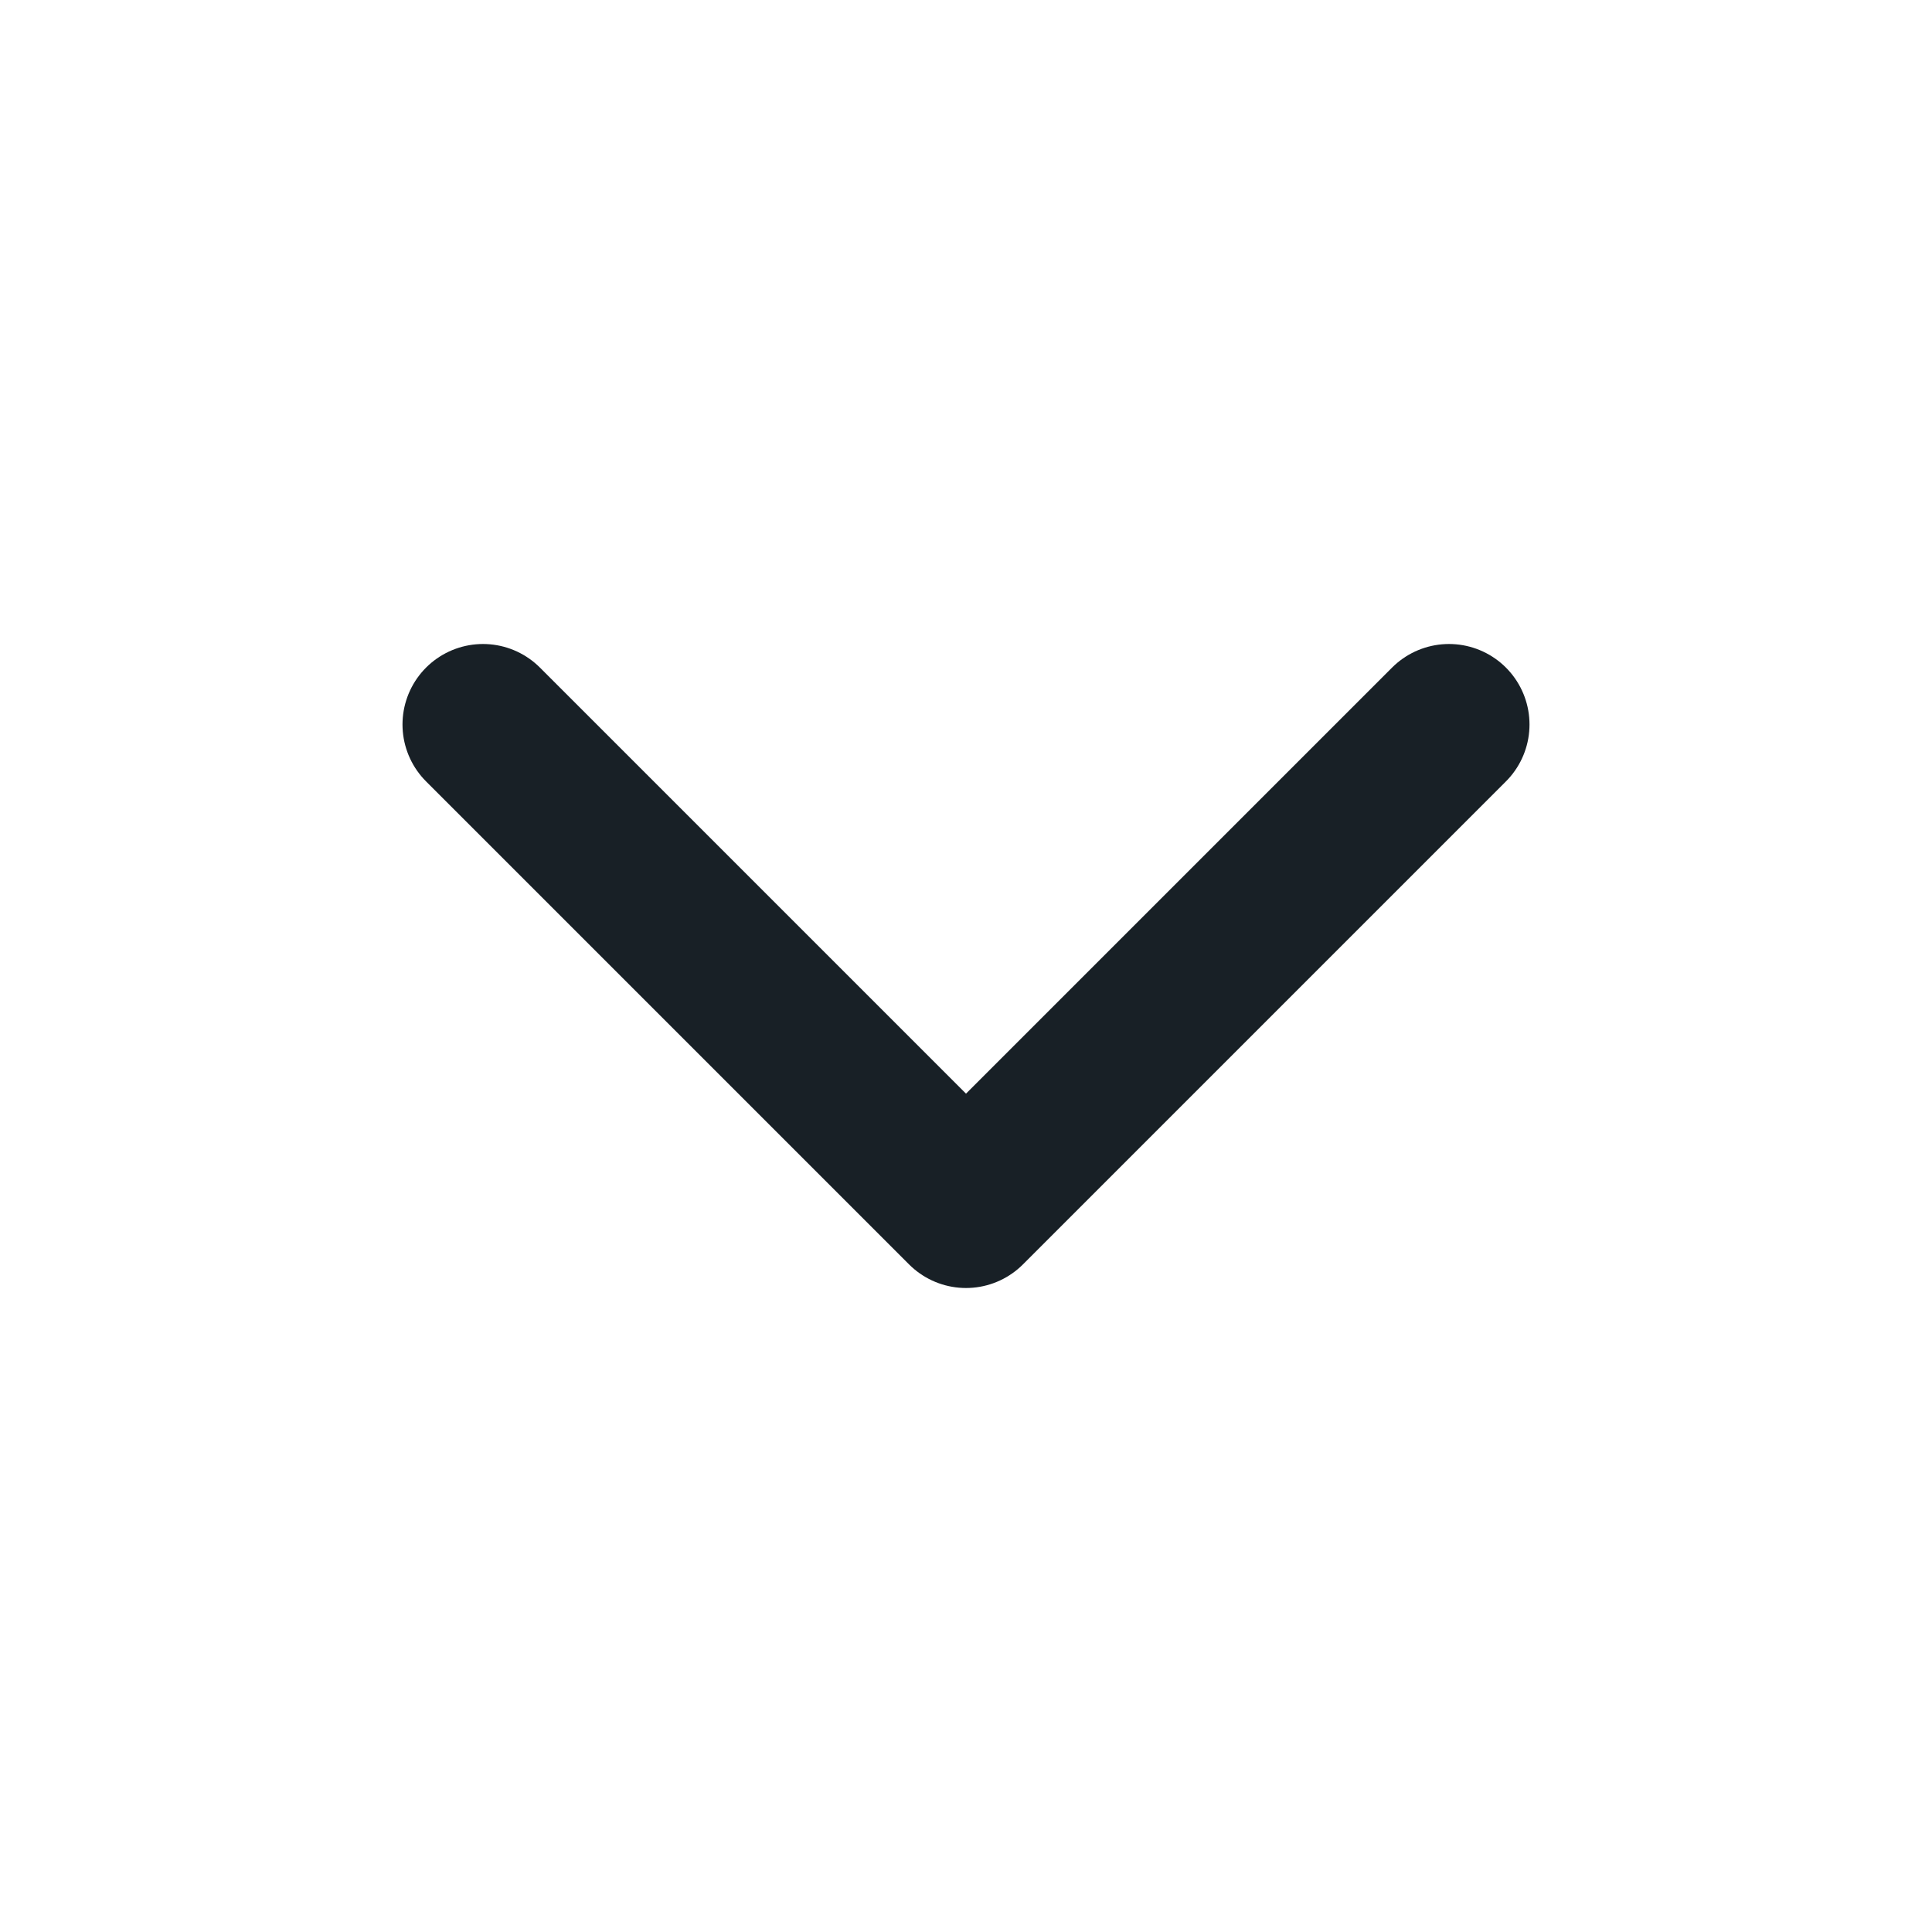
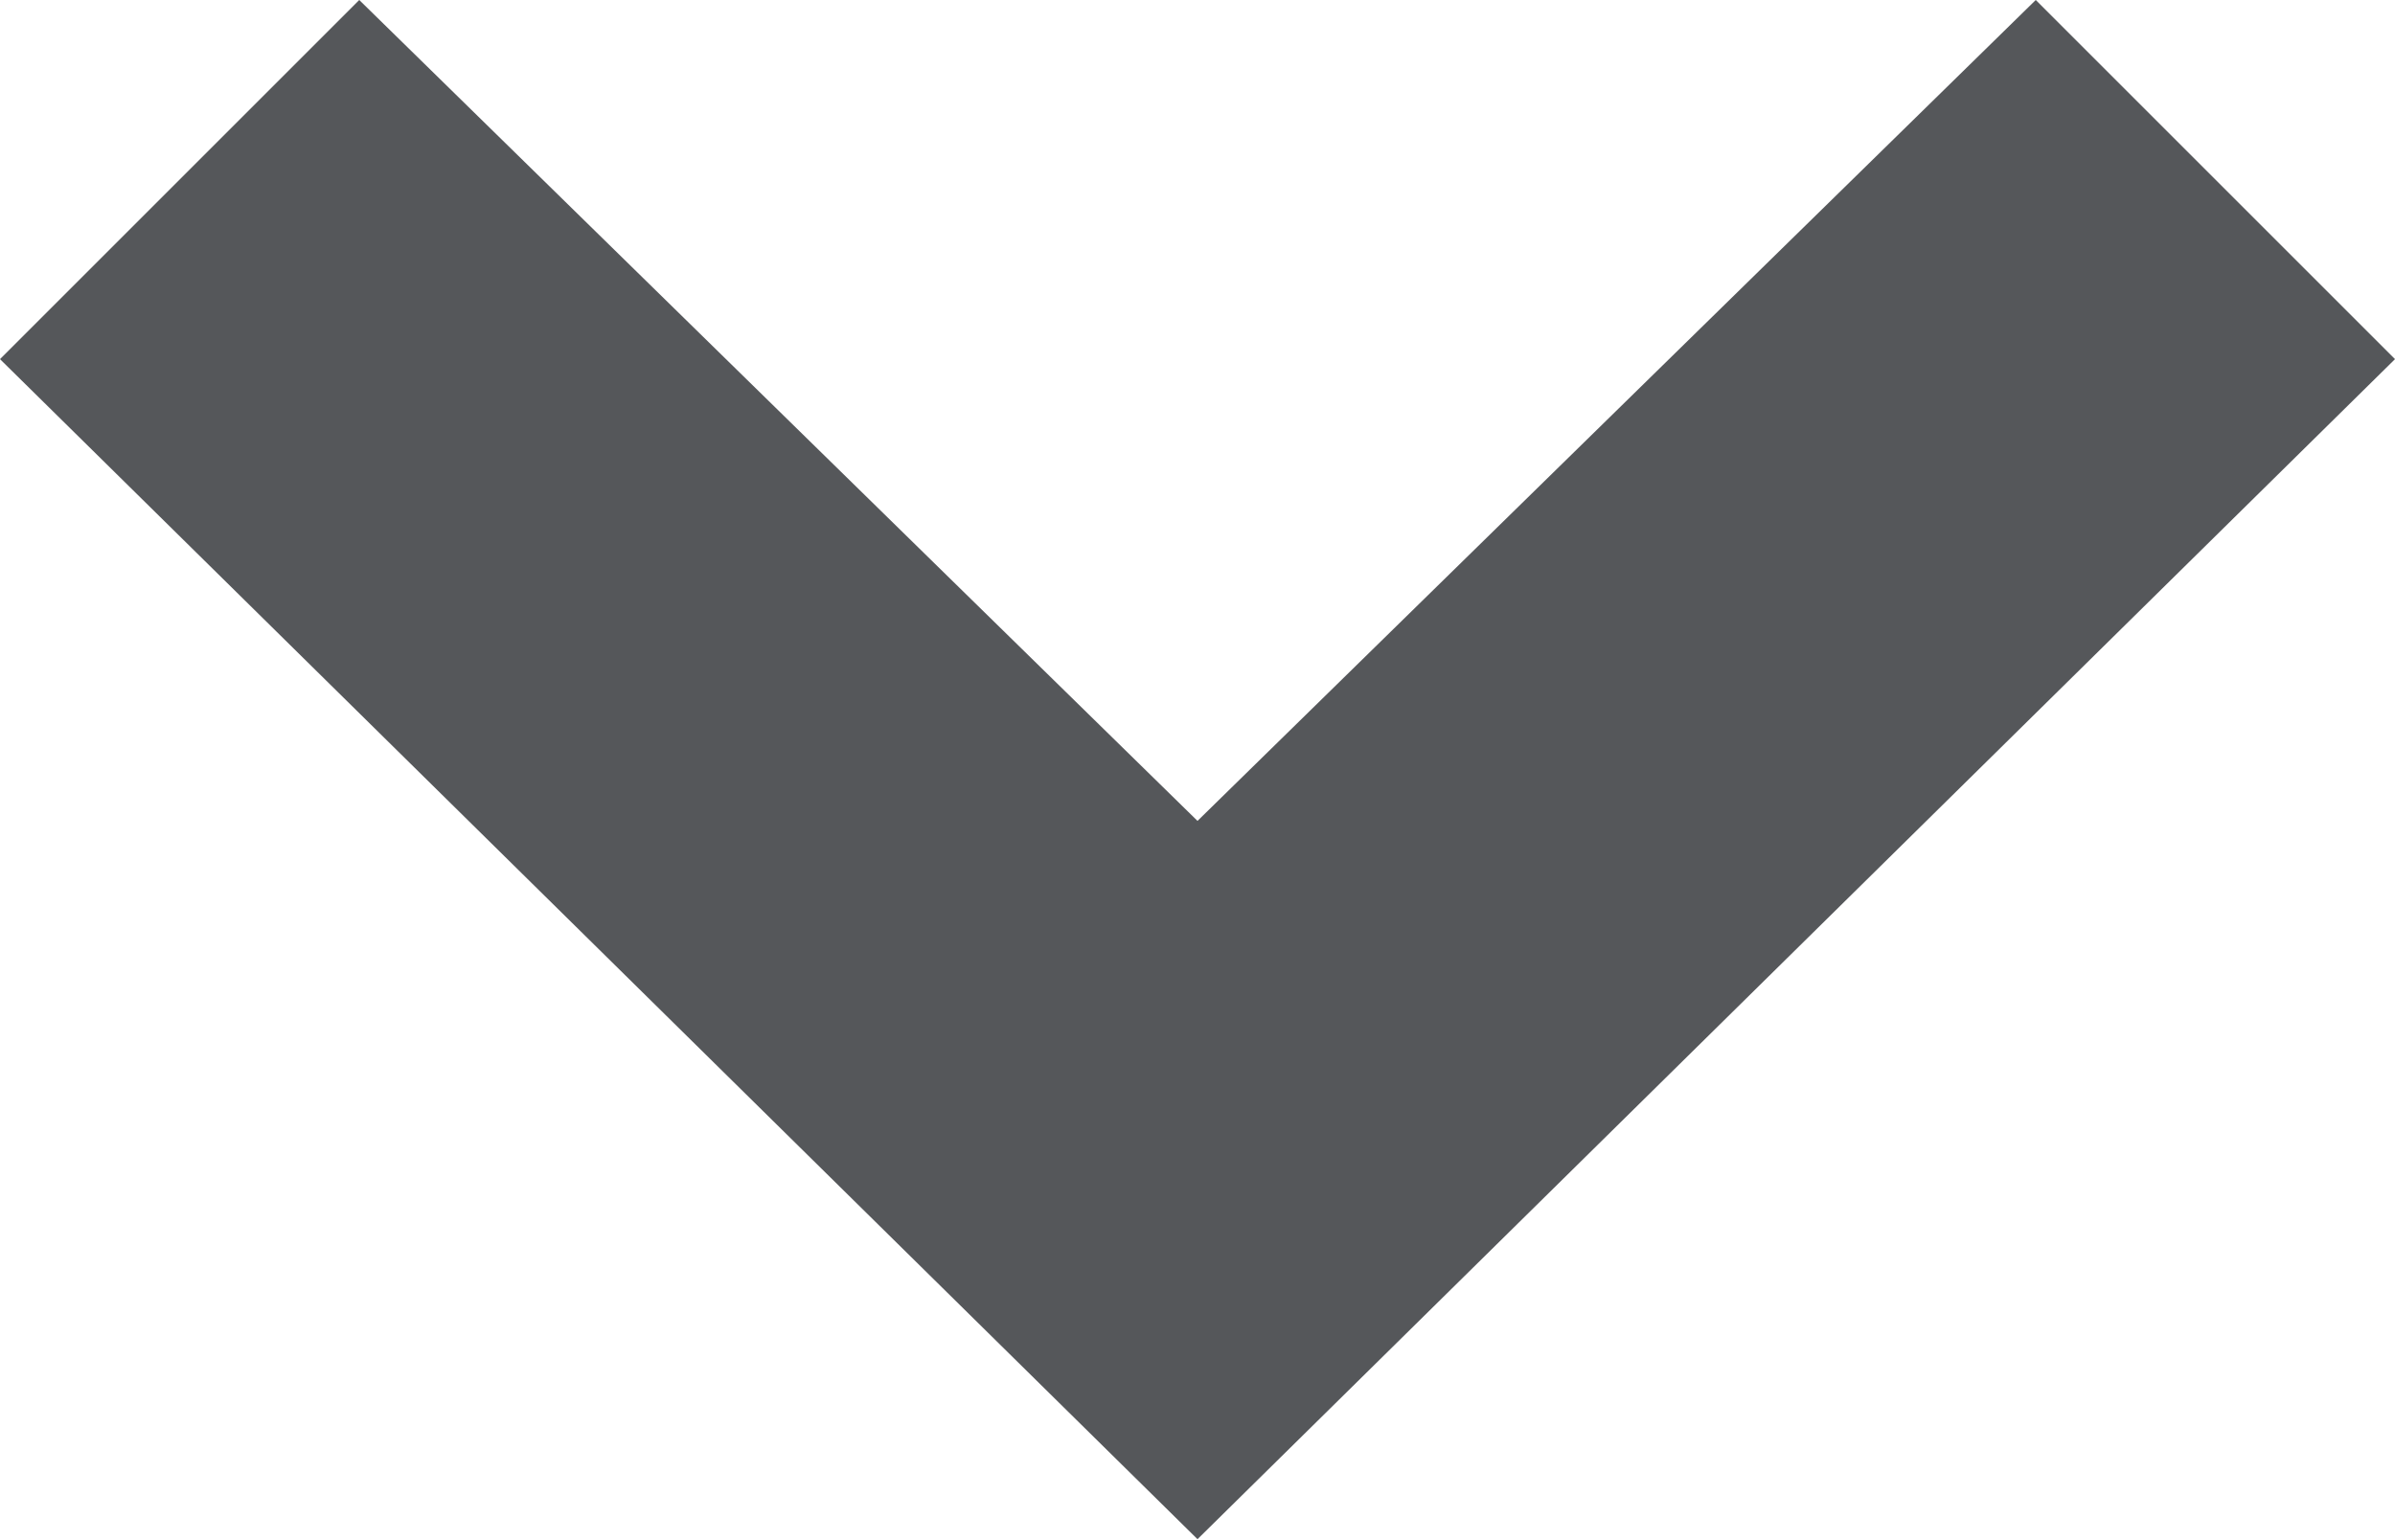
- <svg xmlns="http://www.w3.org/2000/svg" width="24" height="24" viewBox="0 0 24 24" fill="none" stroke="#182026" stroke-width="2" stroke-linecap="round" stroke-linejoin="round" class="productSort-desktopIcon-2Vg icon-icon-_rq">
-   <polyline points="6 9 12 15 18 9" />
+ <svg xmlns="http://www.w3.org/2000/svg" width="14" height="9" viewBox="0 0 14 9" fill="none">
+   <path fill-rule="evenodd" clip-rule="evenodd" d="M11.9 0L14 2.1L7 9L0 2.1L2.1 0L7 4.8L11.9 0Z" fill="#55575A" />
</svg>
